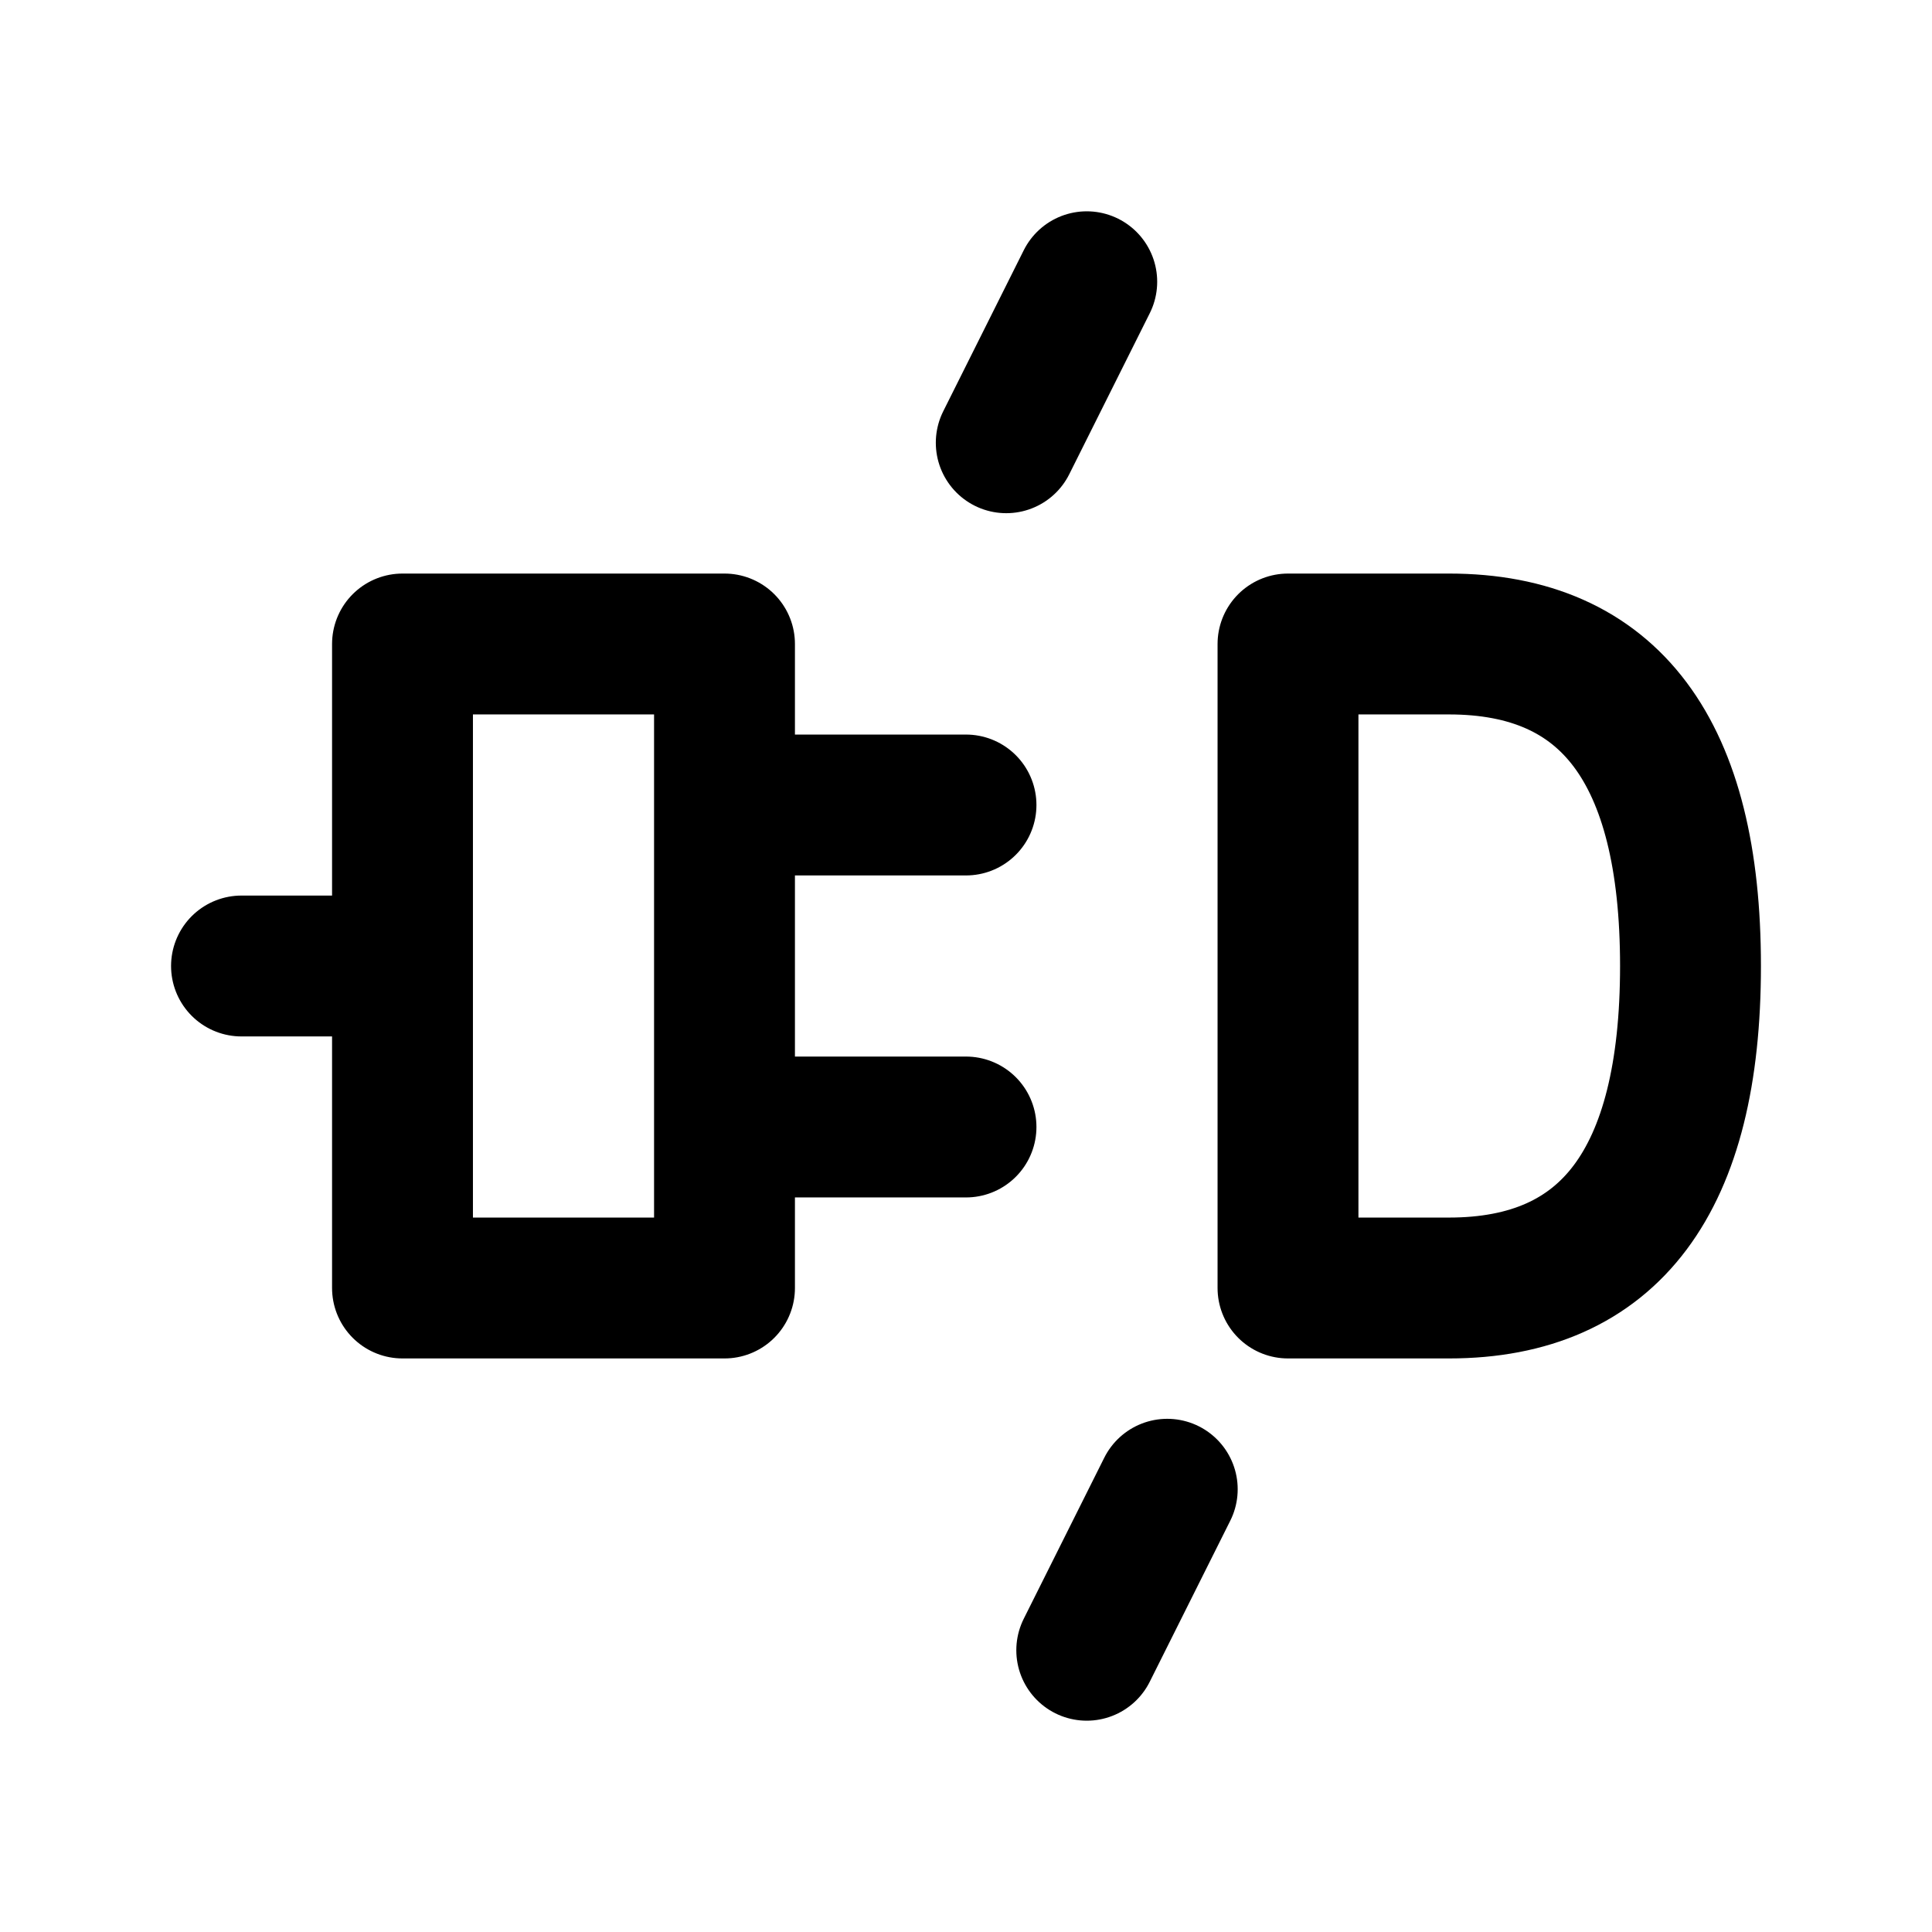
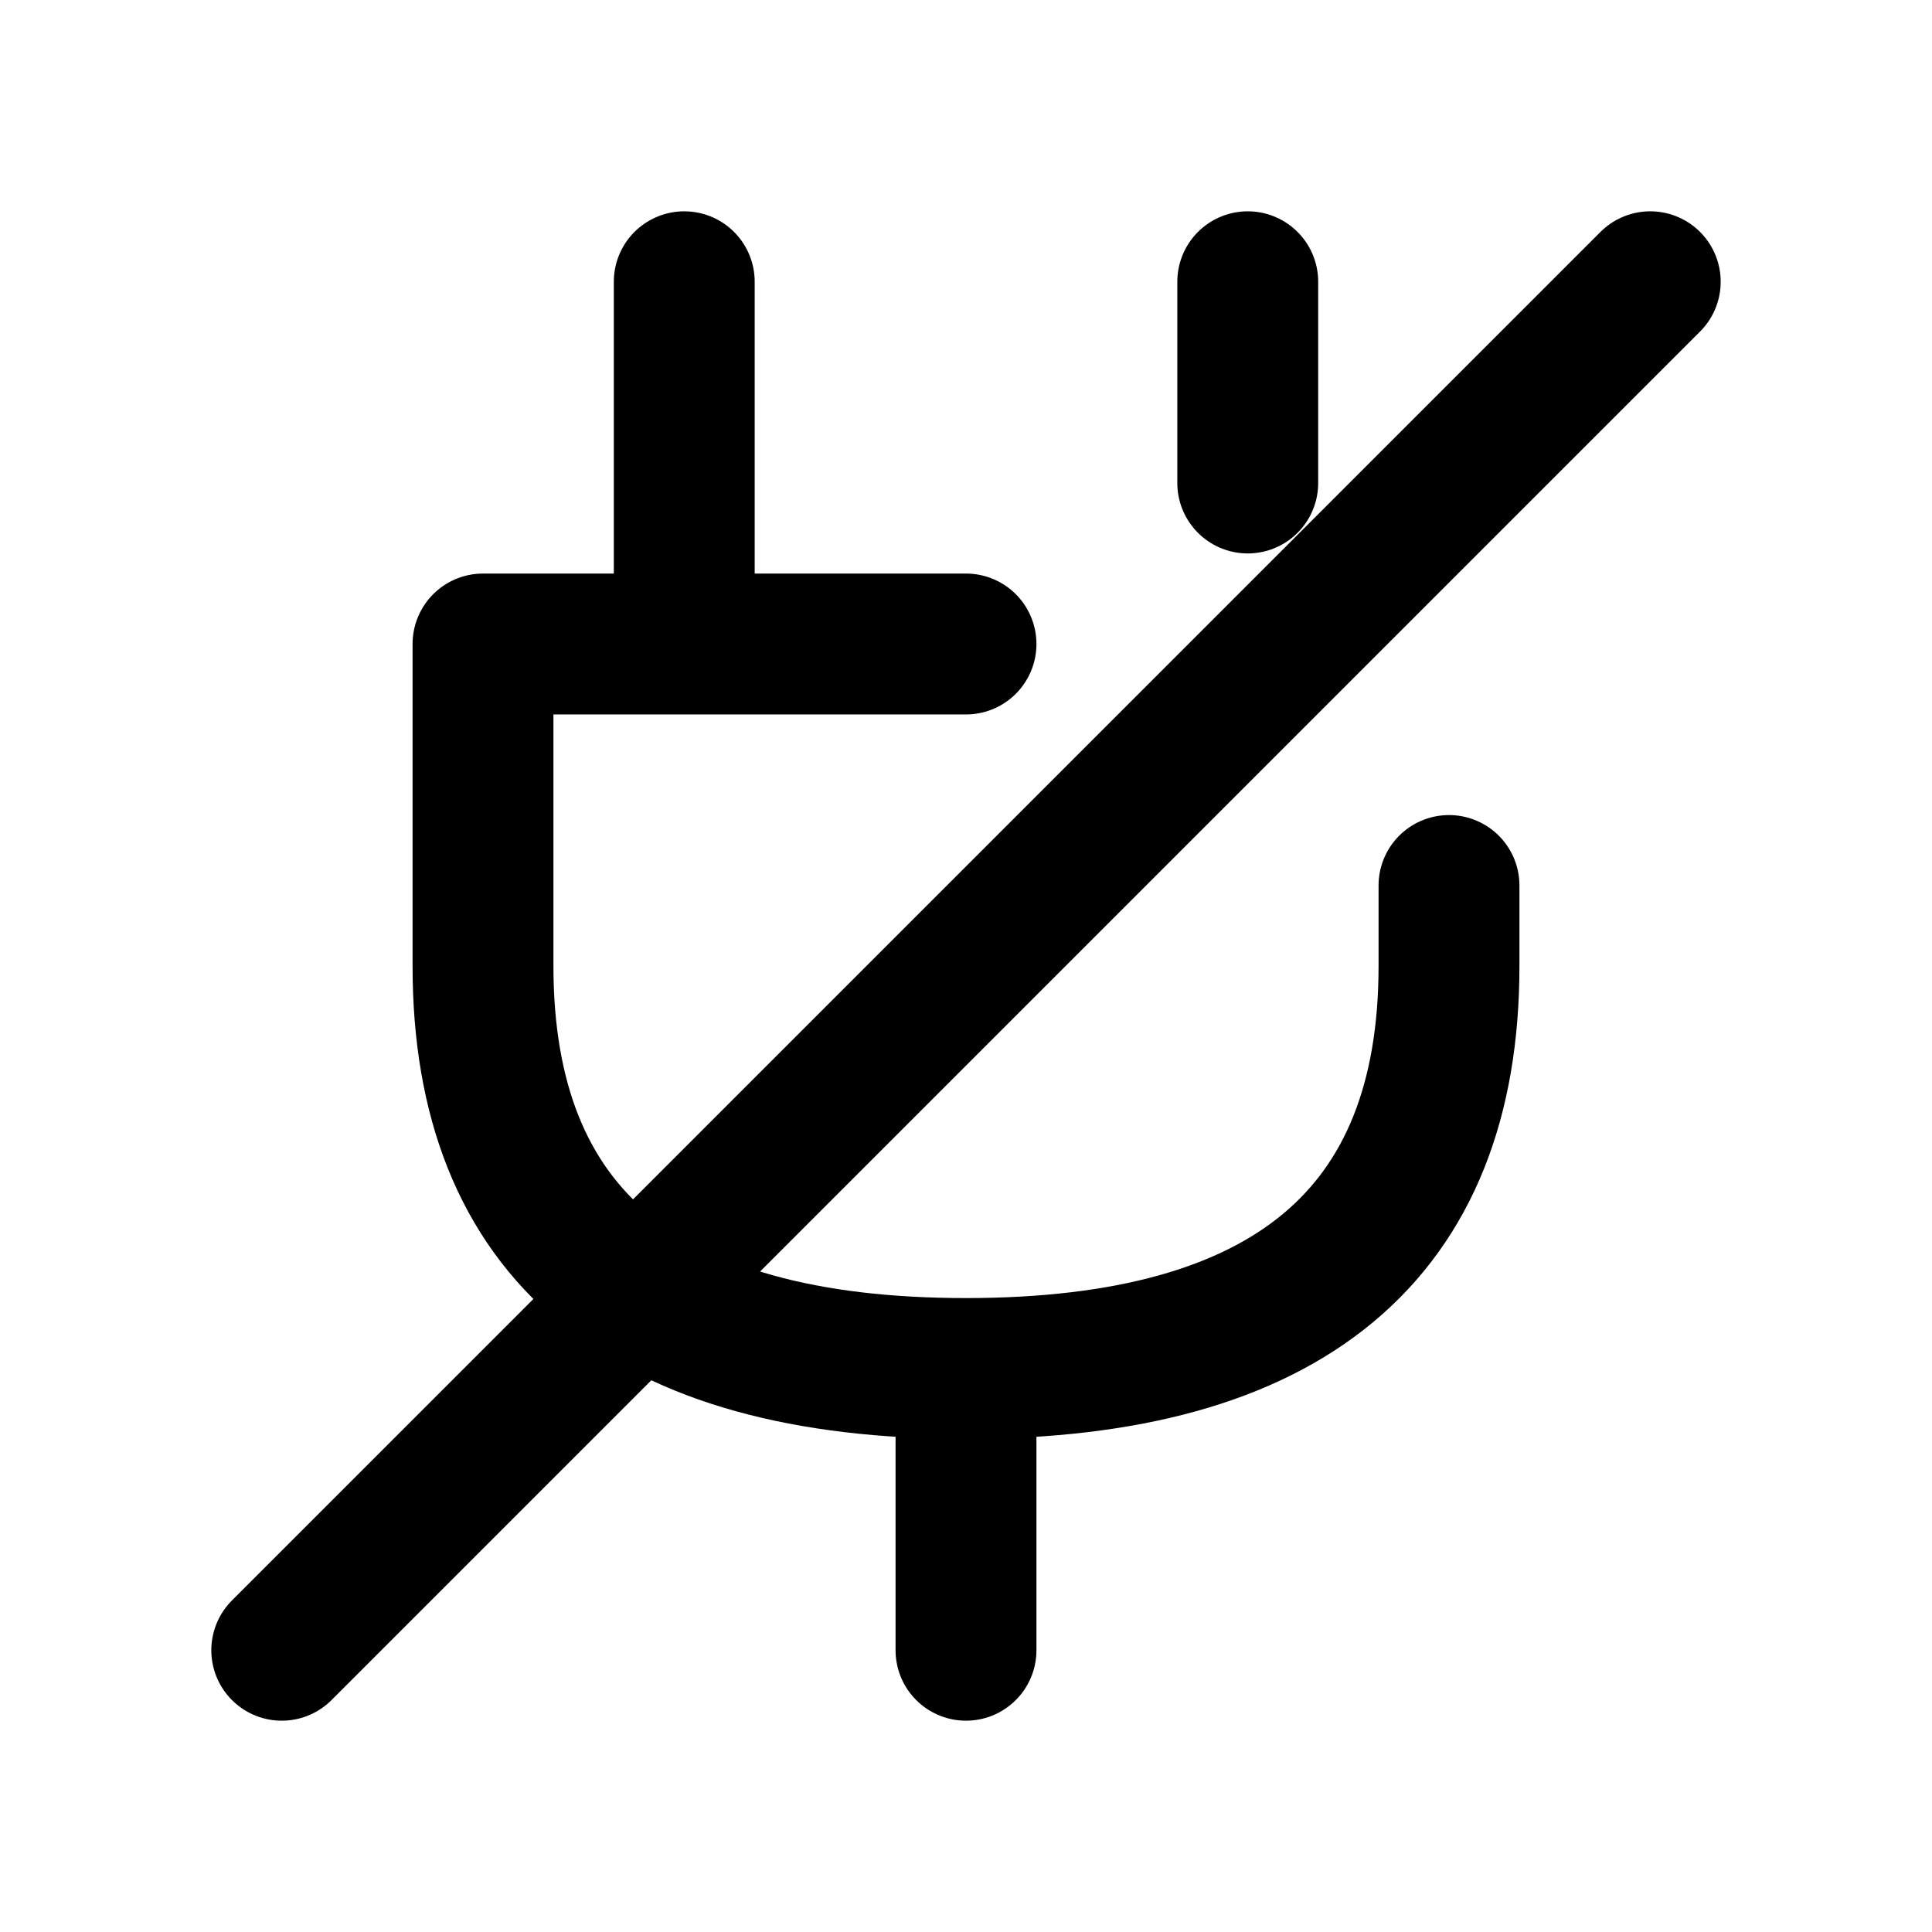
<svg xmlns="http://www.w3.org/2000/svg" viewBox="0 0 24 24" fill="none" stroke="currentColor" stroke-width="1.75" stroke-linecap="round" stroke-linejoin="round">
-   <path d="M3 12H5 M5 8H9V16H5Z M9 10H12 M9 14H12 M16 8H18Q21 8 21 12Q21 16 18 16H16Z M13.5 3.5L12.5 5.5 M13.5 20.5L14.5 18.5" />
+   <path d="M8.5 3.5V8 M15.5 3.5V6 M6 8H12 M18 11V12Q18 17 12 17Q6 17 6 12V8 M12 17V20.5 M3.5 20.5L20.5 3.5" />
</svg>
